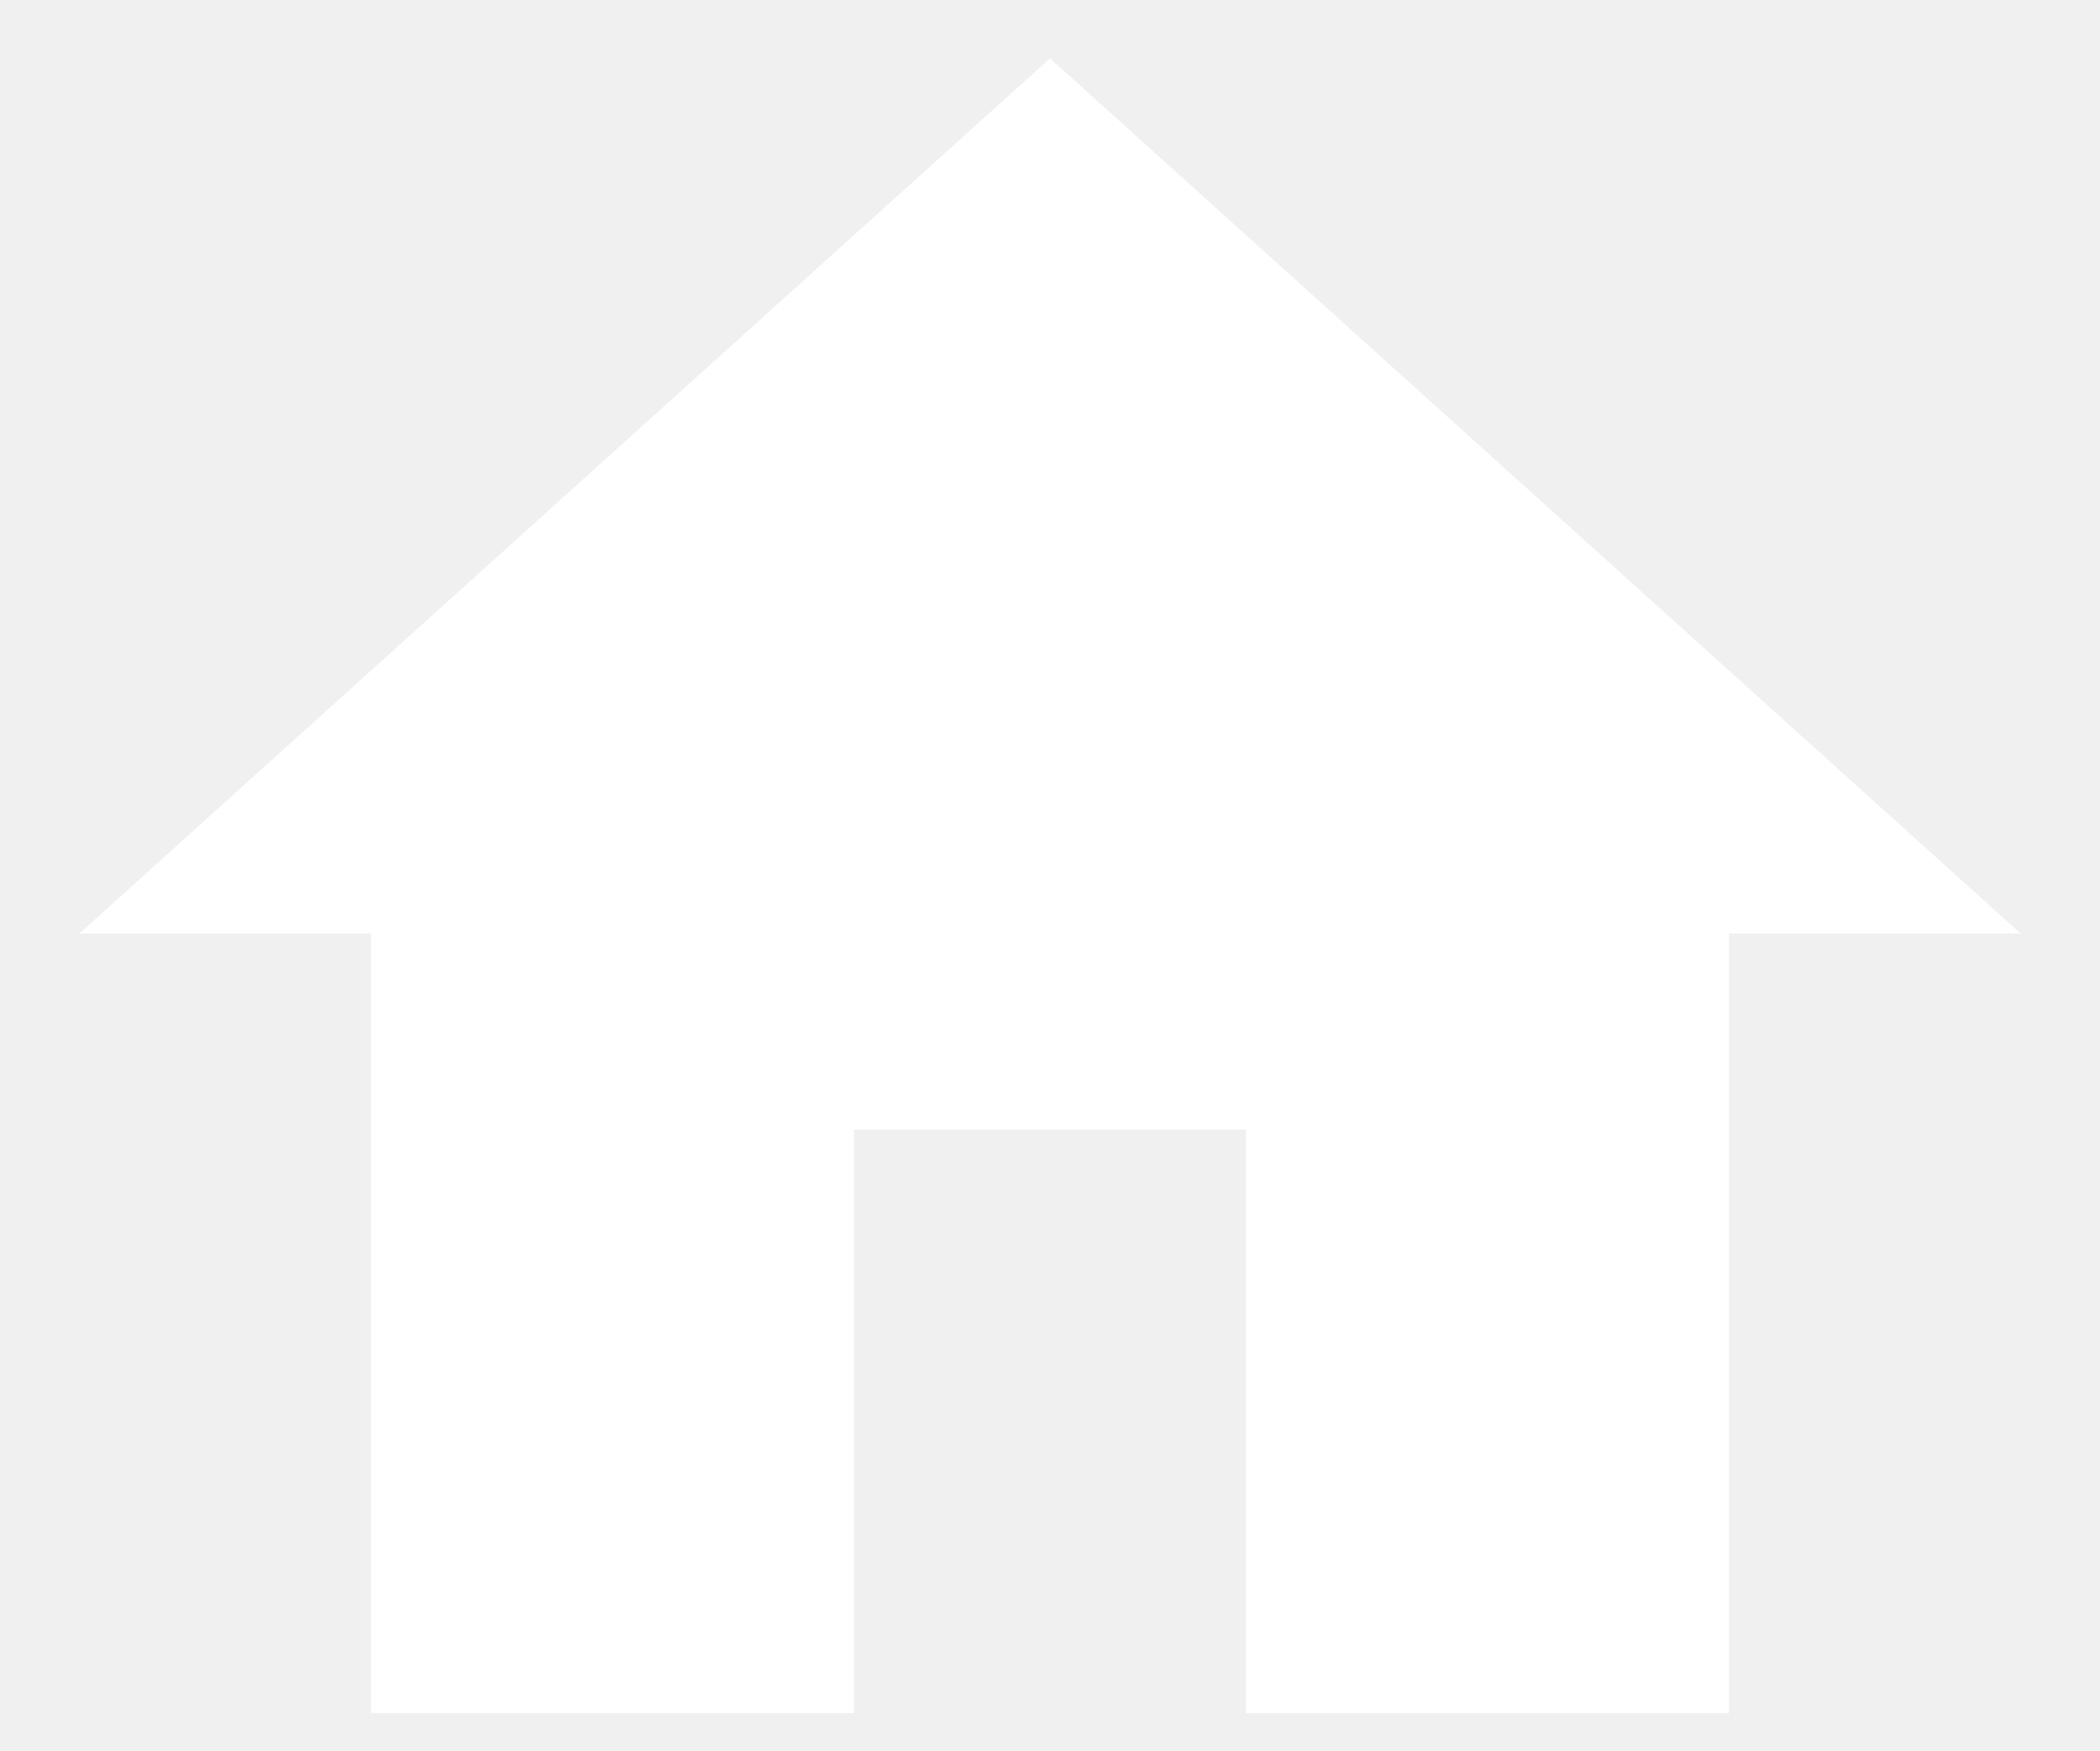
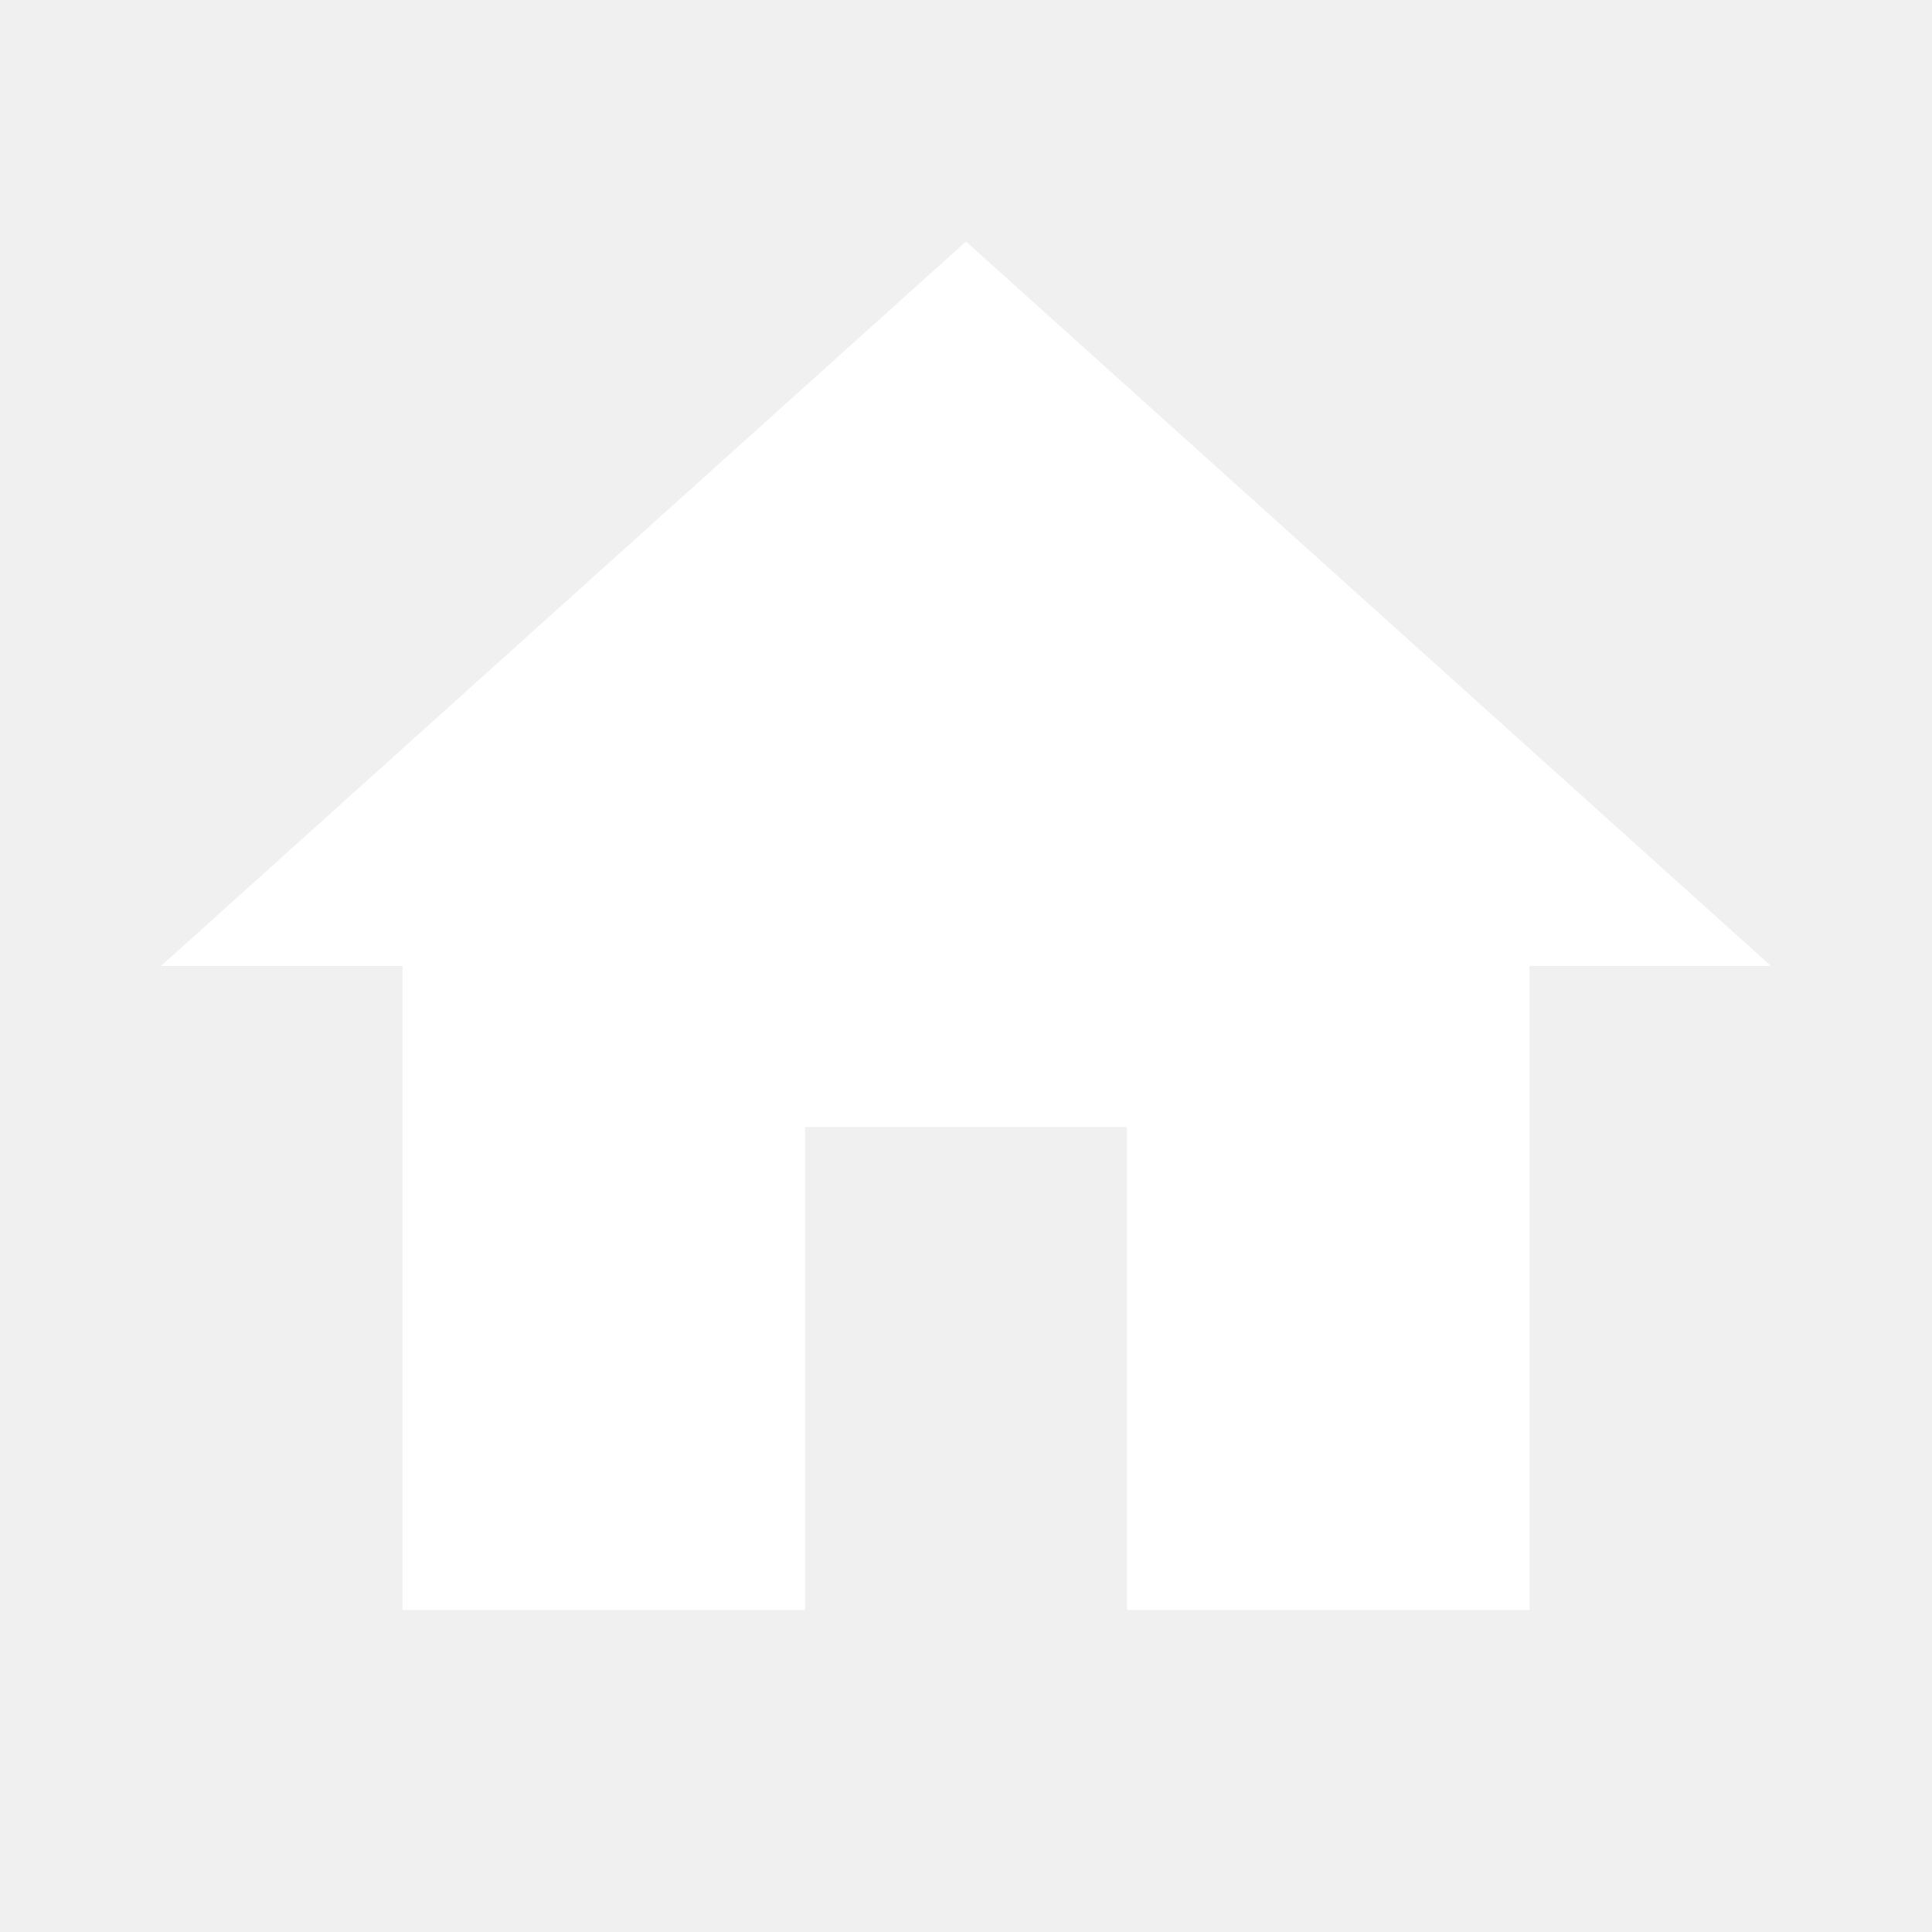
- <svg xmlns="http://www.w3.org/2000/svg" width="18" height="15" viewBox="0 0 18 15" fill="none">
-   <path d="M7.32 14.68H3.18V8H0.68L9 0.5L17.32 8H14.82V14.68H10.68V9.68H7.32V14.68Z" fill="white" />
+ <svg xmlns="http://www.w3.org/2000/svg" height="18px" viewBox="0 0 24 24" width="18px" fill="#FFFFFF">
+   <path d="M0 0h24v24H0V0z" fill="none" />
+   <path d="M10 20v-6h4v6h5v-8h3L12 3 2 12h3v8h5z" />
</svg>
